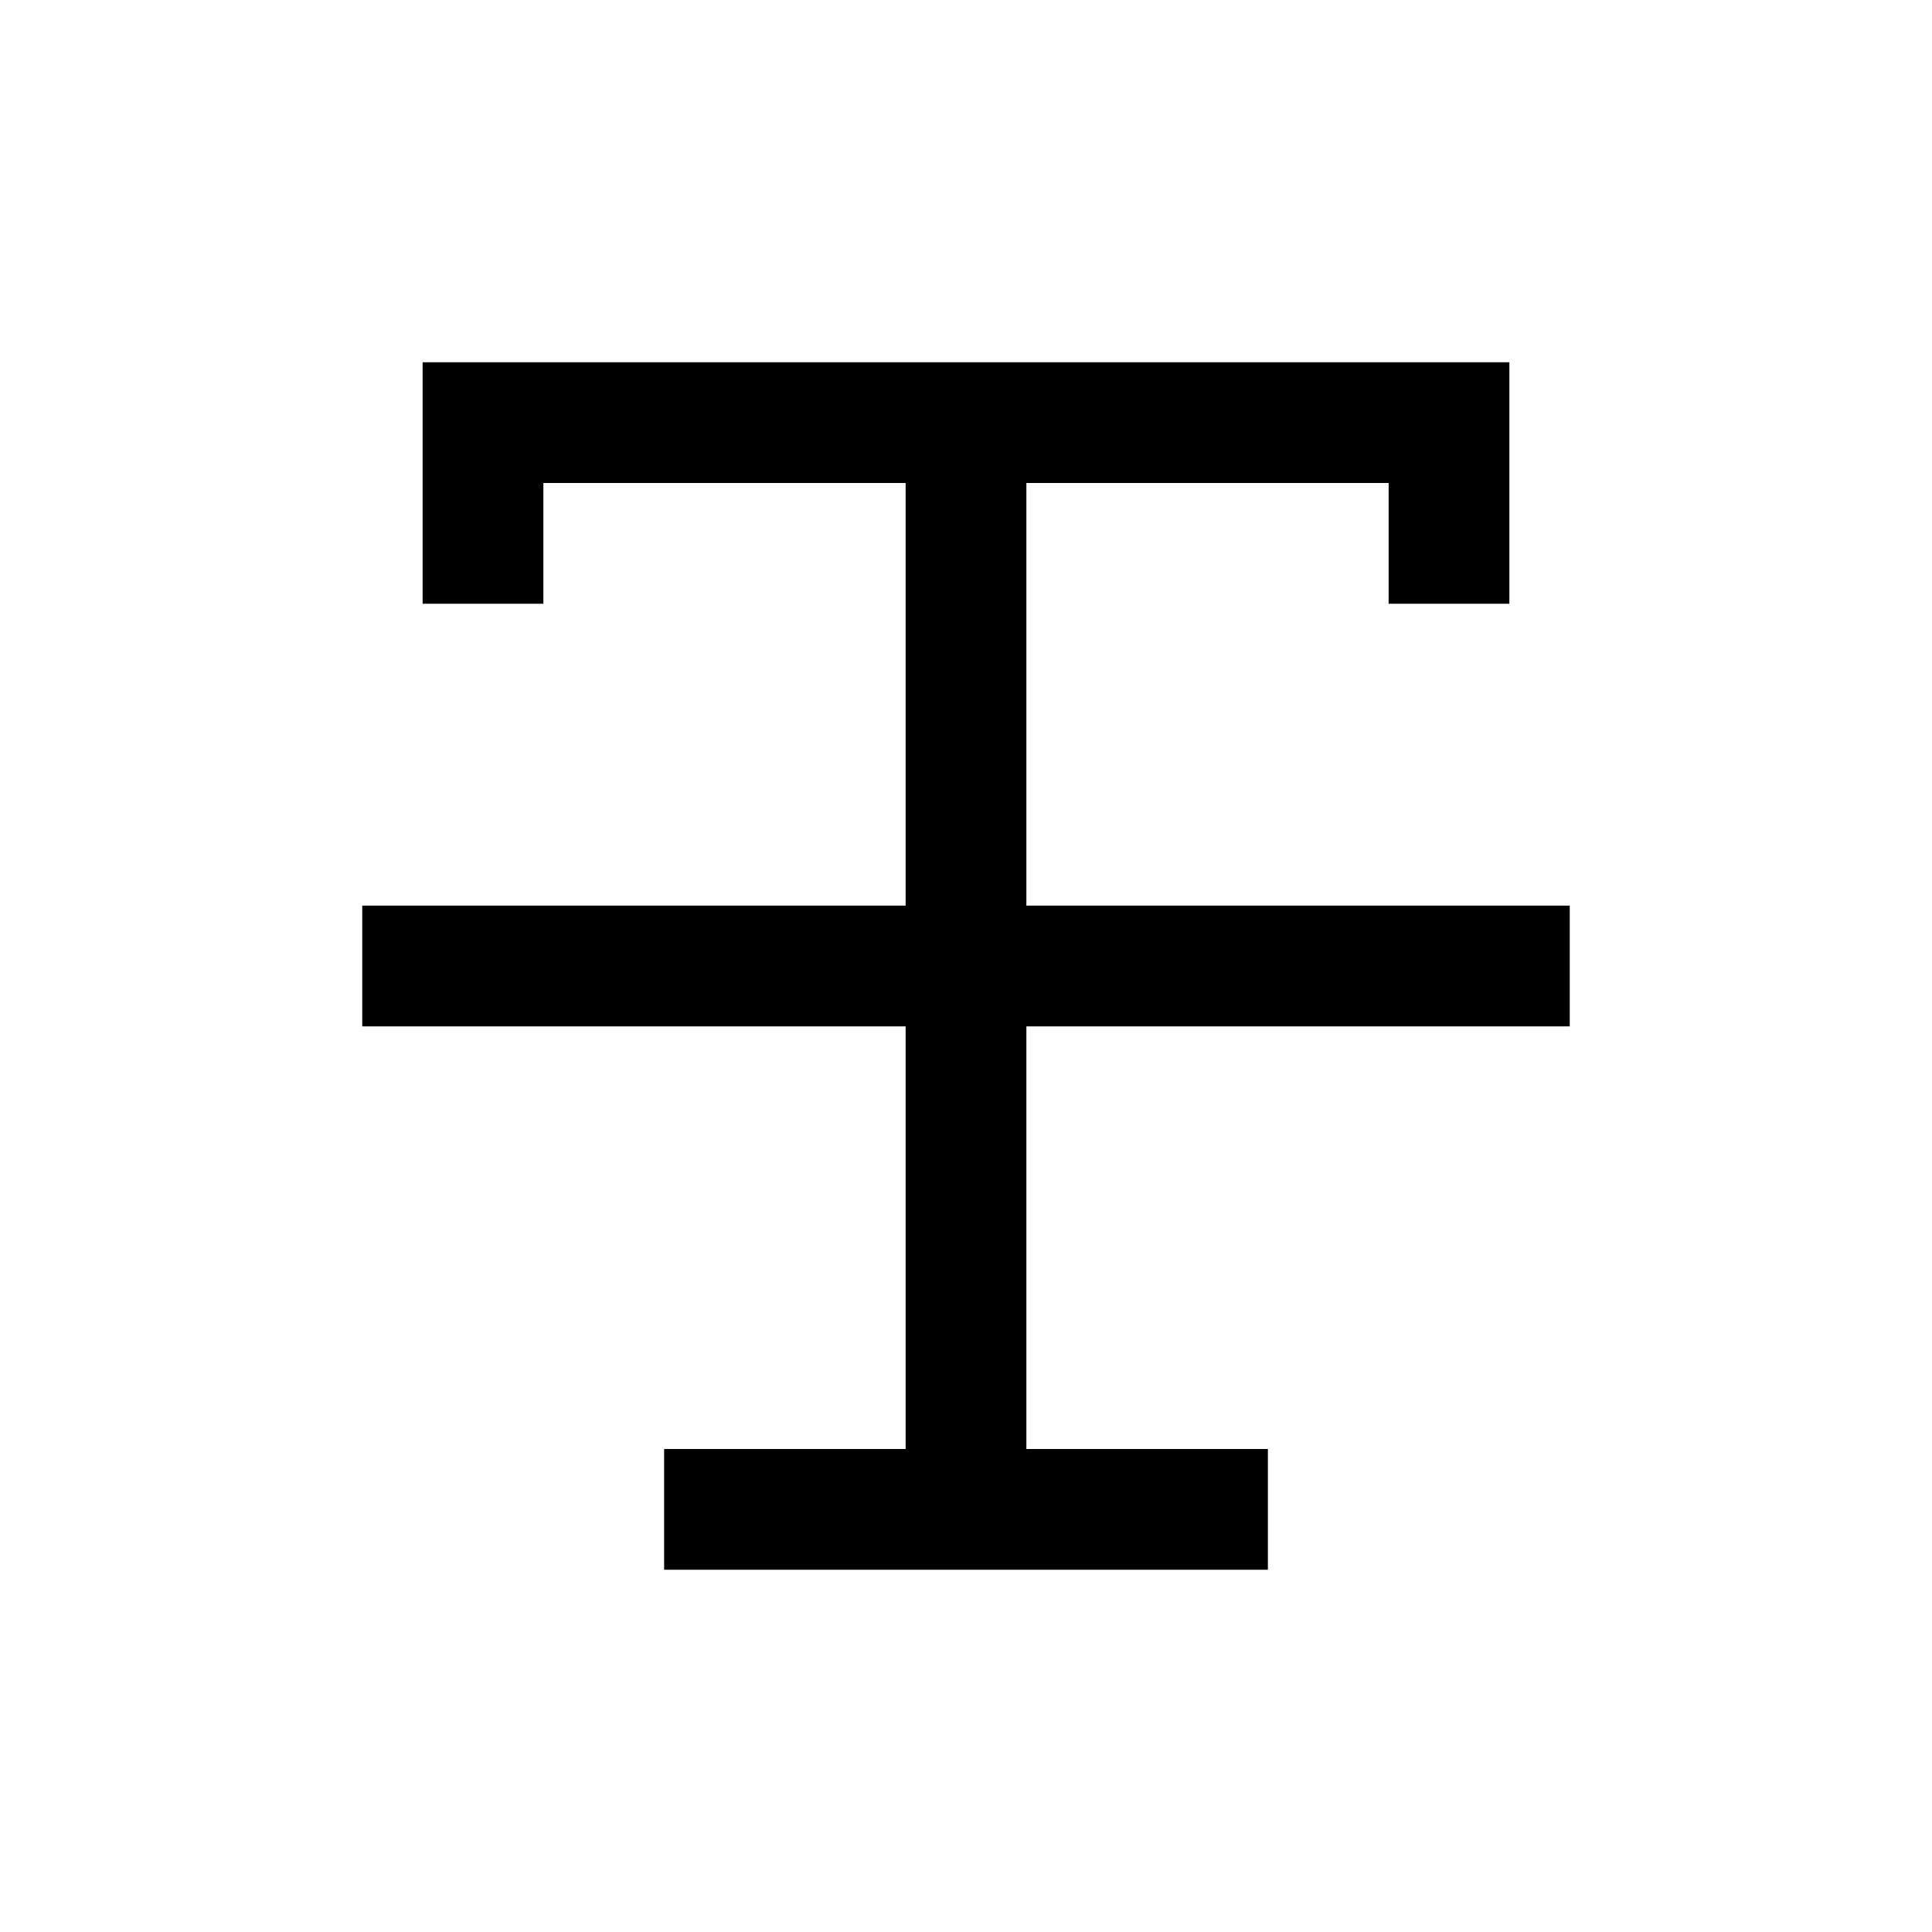
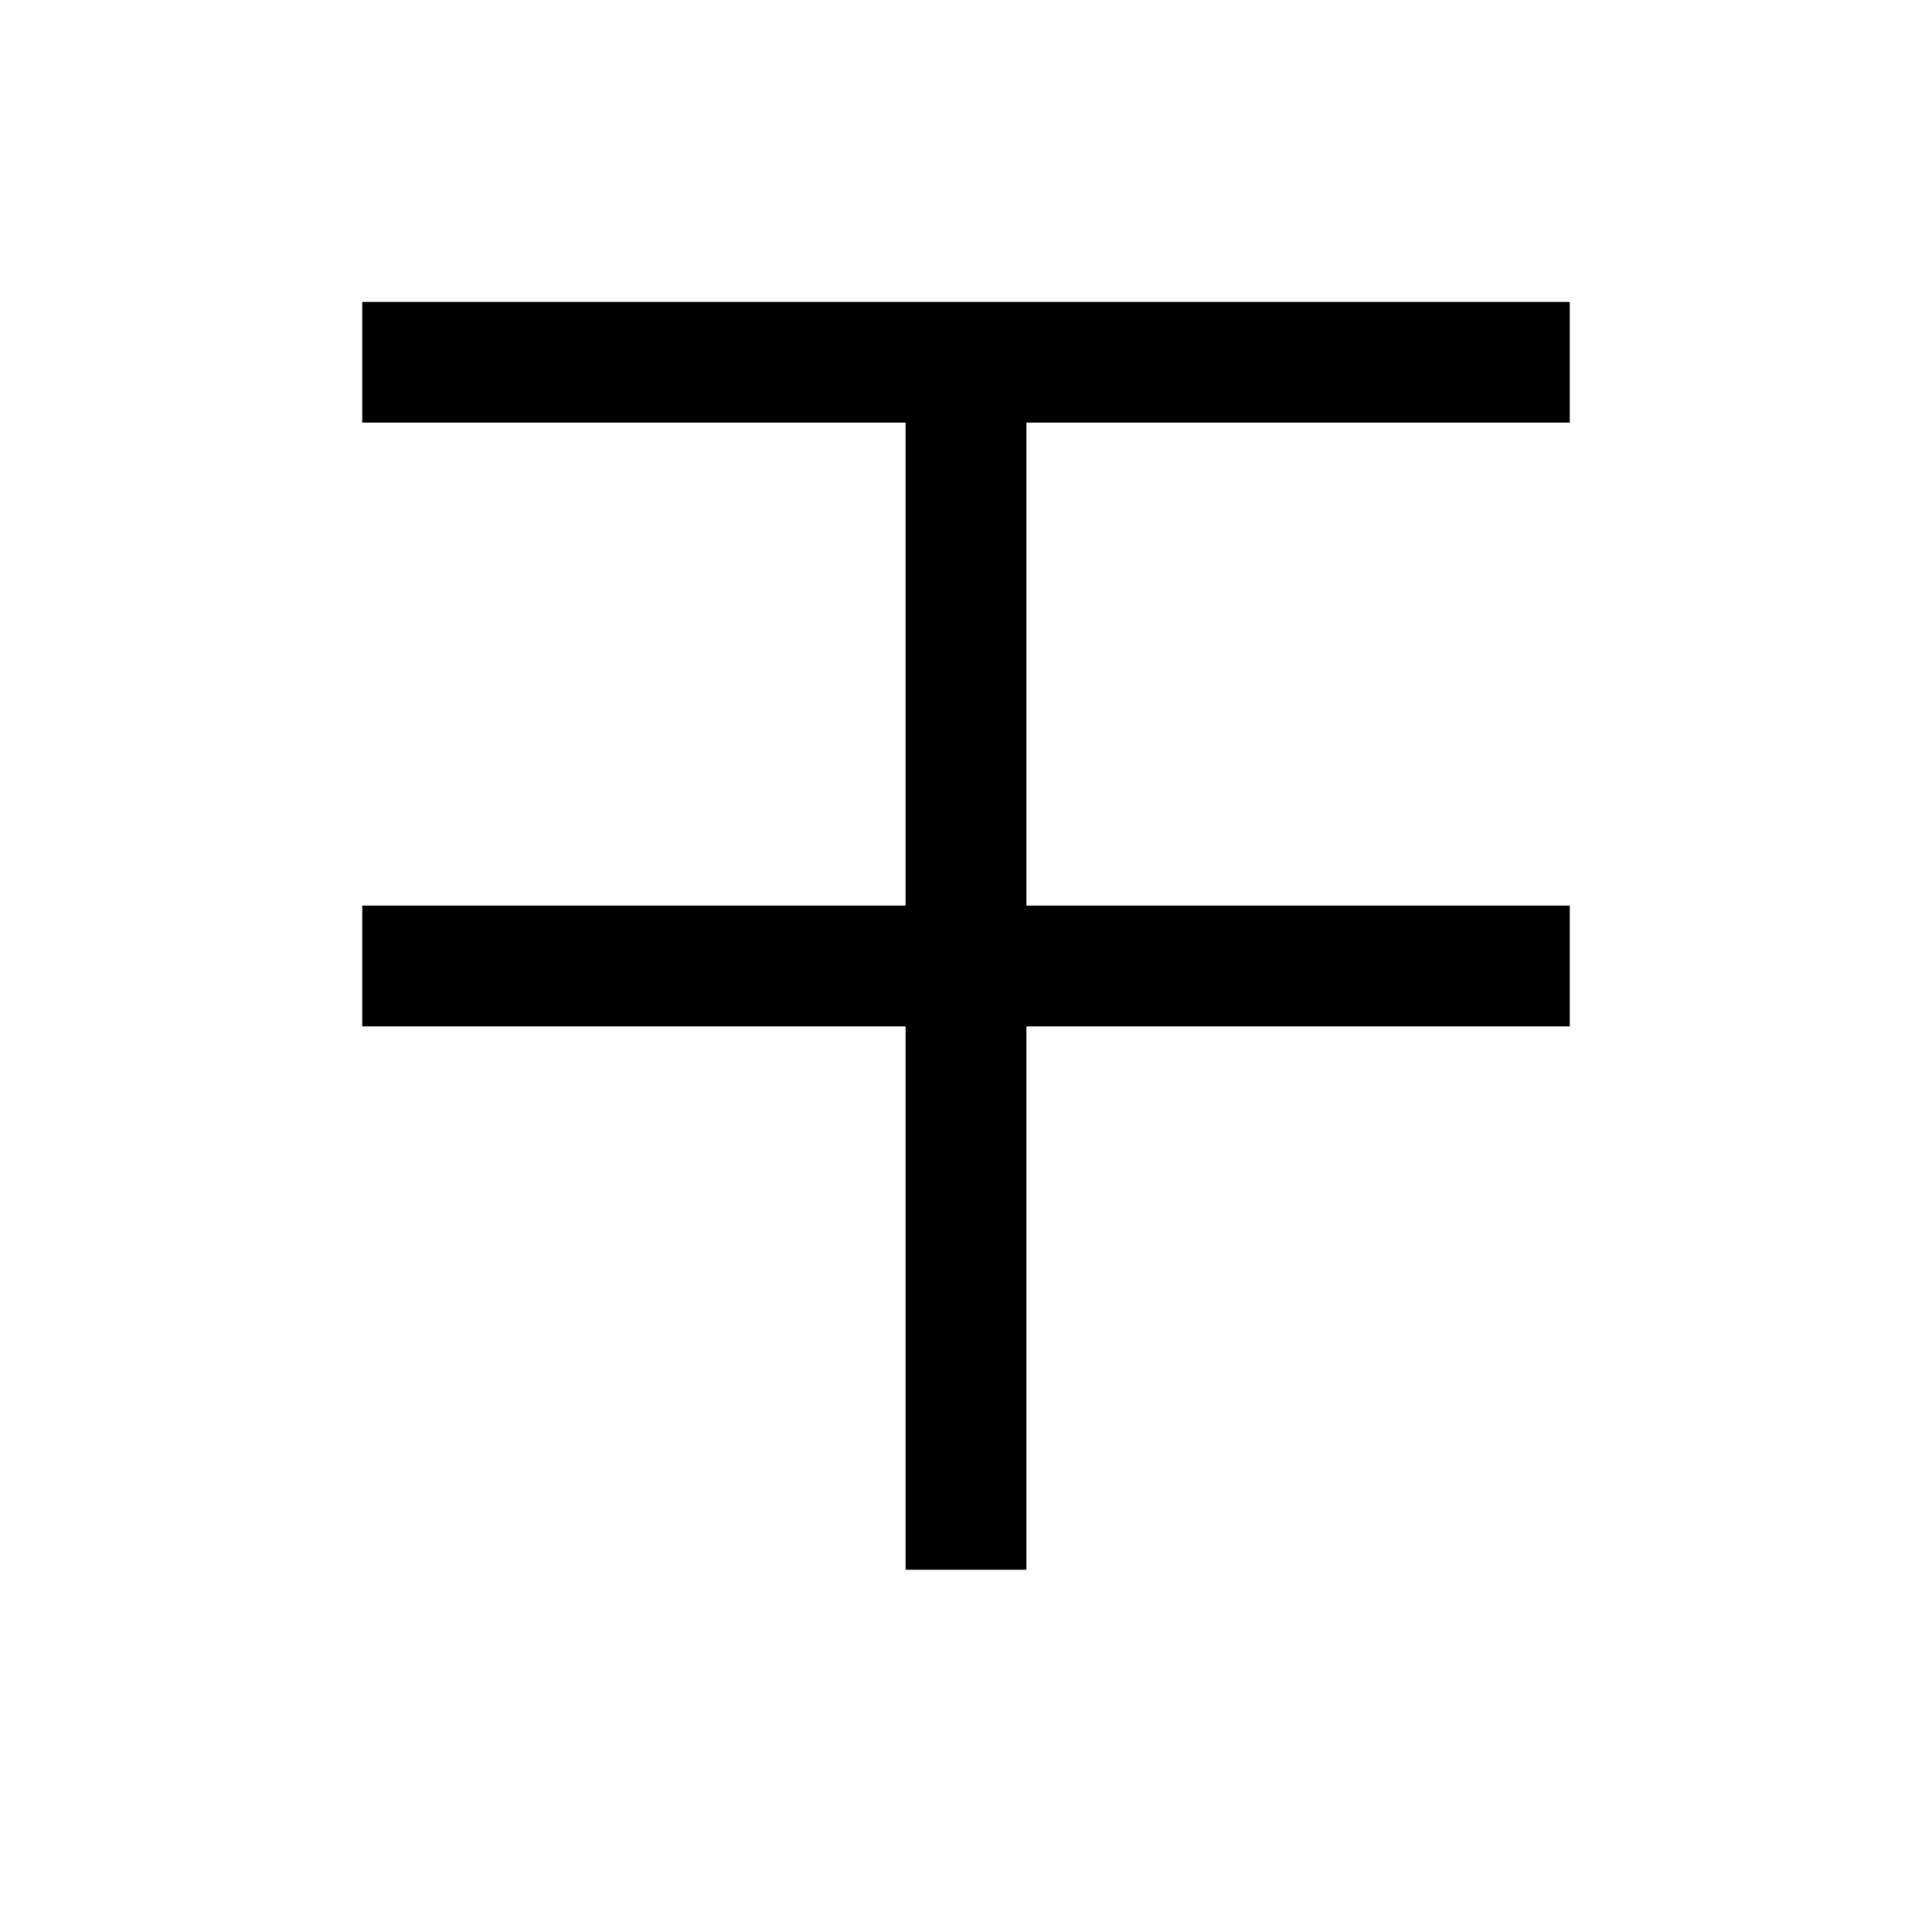
<svg xmlns="http://www.w3.org/2000/svg" id="icon" viewBox="0 0 32 32">
  <defs>
    <style>.cls-1{fill:none;}</style>
  </defs>
-   <polygon points="26 17 26 15 17 15 17 8 23 8 23 10 25 10 25 6 7 6 7 10 9 10 9 8 15 8 15 15 6 15 6 17 15 17 15 24 11 24 11 26 21 26 21 24 17 24 17 17 26 17" />
+   <polygon points="26 7 26 5 6 5 6 7 15 7 15 15 6 15 6 17 15 17 15 24 15 26 17 26 17 24 17 17 26 17 26 15 17 15 17 7 26 7" />
  <rect id="_Transparent_Rectangle_" data-name="&lt;Transparent Rectangle&gt;" class="cls-1" width="32" height="32" />
</svg>
